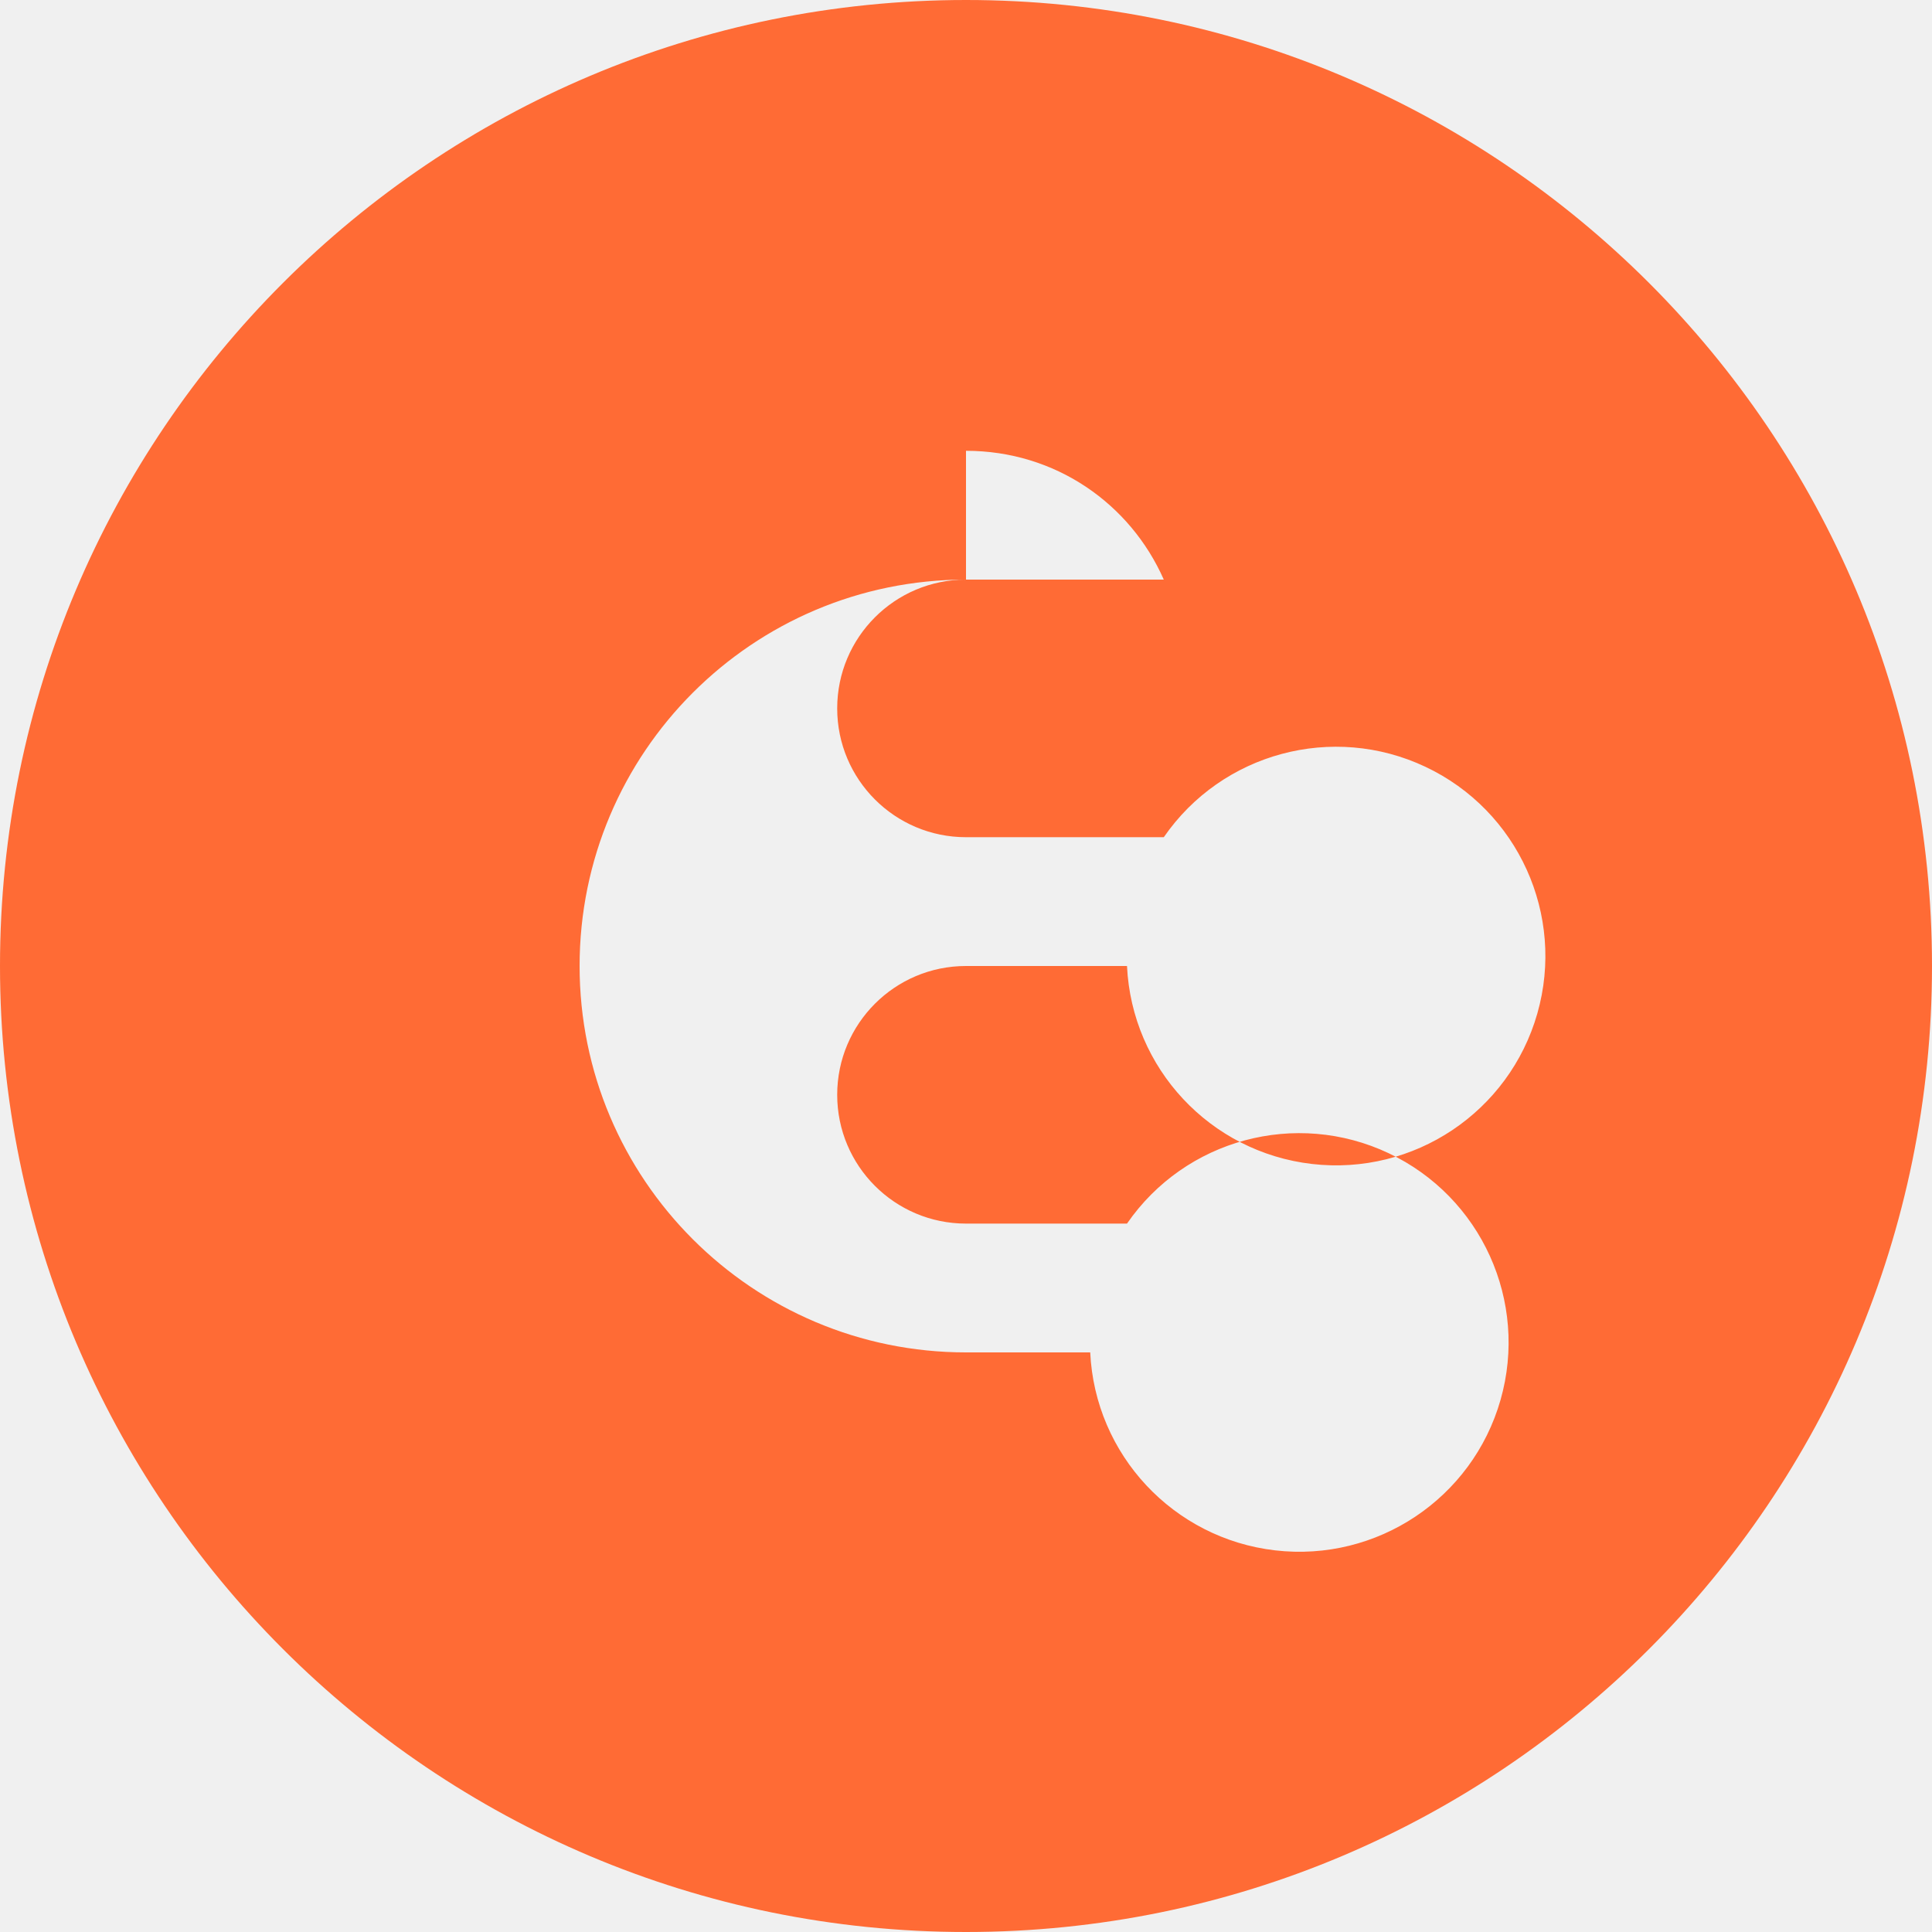
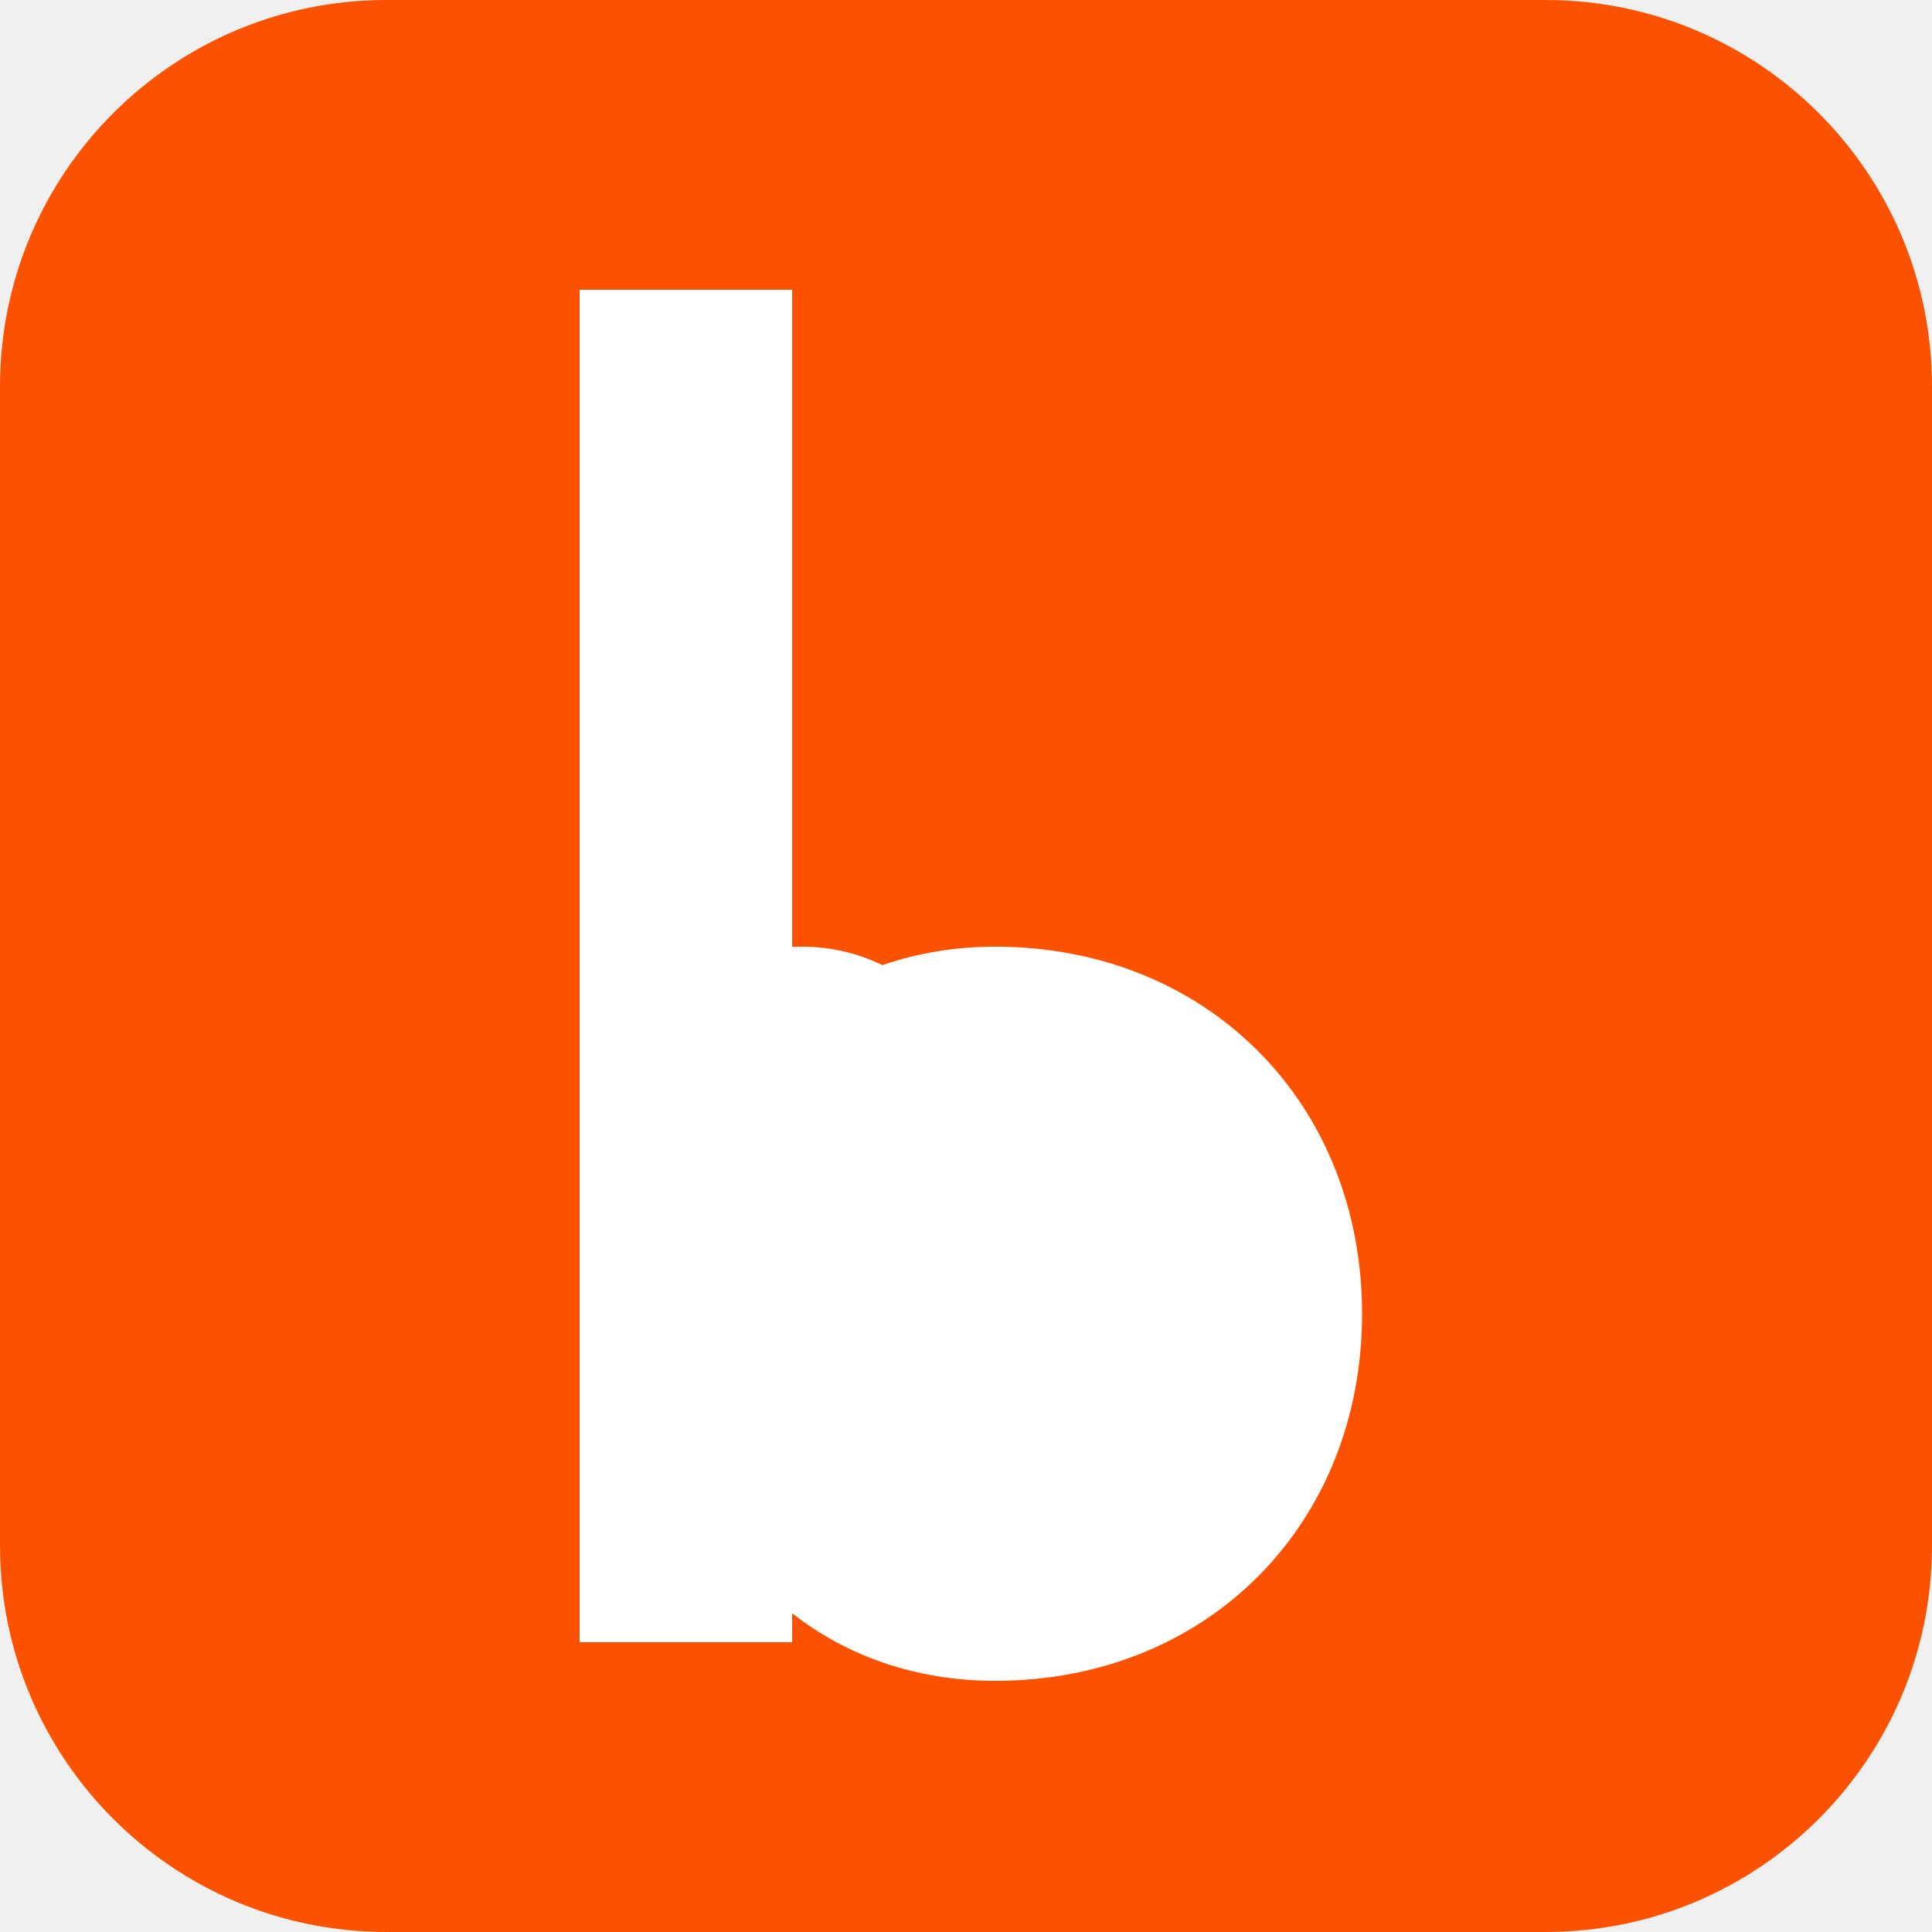
- <svg xmlns="http://www.w3.org/2000/svg" role="img" viewBox="0 0 24 24">
-   <path fill="#FF6B35" d="M12 0C5.373 0 0 5.373 0 12s5.373 12 12 12 12-5.373 12-12S18.627 0 12 0zm0 5.6c1.11 0 2.04.656 2.457 1.6H12a1.6 1.6 0 000 3.2h2.457A2.6 2.6 0 1114 12h-2a1.6 1.6 0 000 3.2h2a2.6 2.6 0 11-.457 1.6H12a4.8 4.8 0 110-9.6z" />
+ <svg xmlns="http://www.w3.org/2000/svg" viewBox="0 0 100 100" role="img" aria-label="Beehiiv">
+   <rect width="100" height="100" rx="20" fill="#FC5200" />
+   <path fill="#FFFFFF" d="     M30 15 h11 v37.5     c2.8-2.2 6.4-3.5 10.5-3.5     c11 0 19 8.1 19 19     s-8 19-19 19     c-4.1 0-7.7-1.3-10.5-3.5     V85 H30 Z     M51 59     c0 5.8-4.2 10-9.5 10     S32 64.8 32 59     s4.2-10 9.5-10     S51 53.2 51 59Z   " />
</svg>
